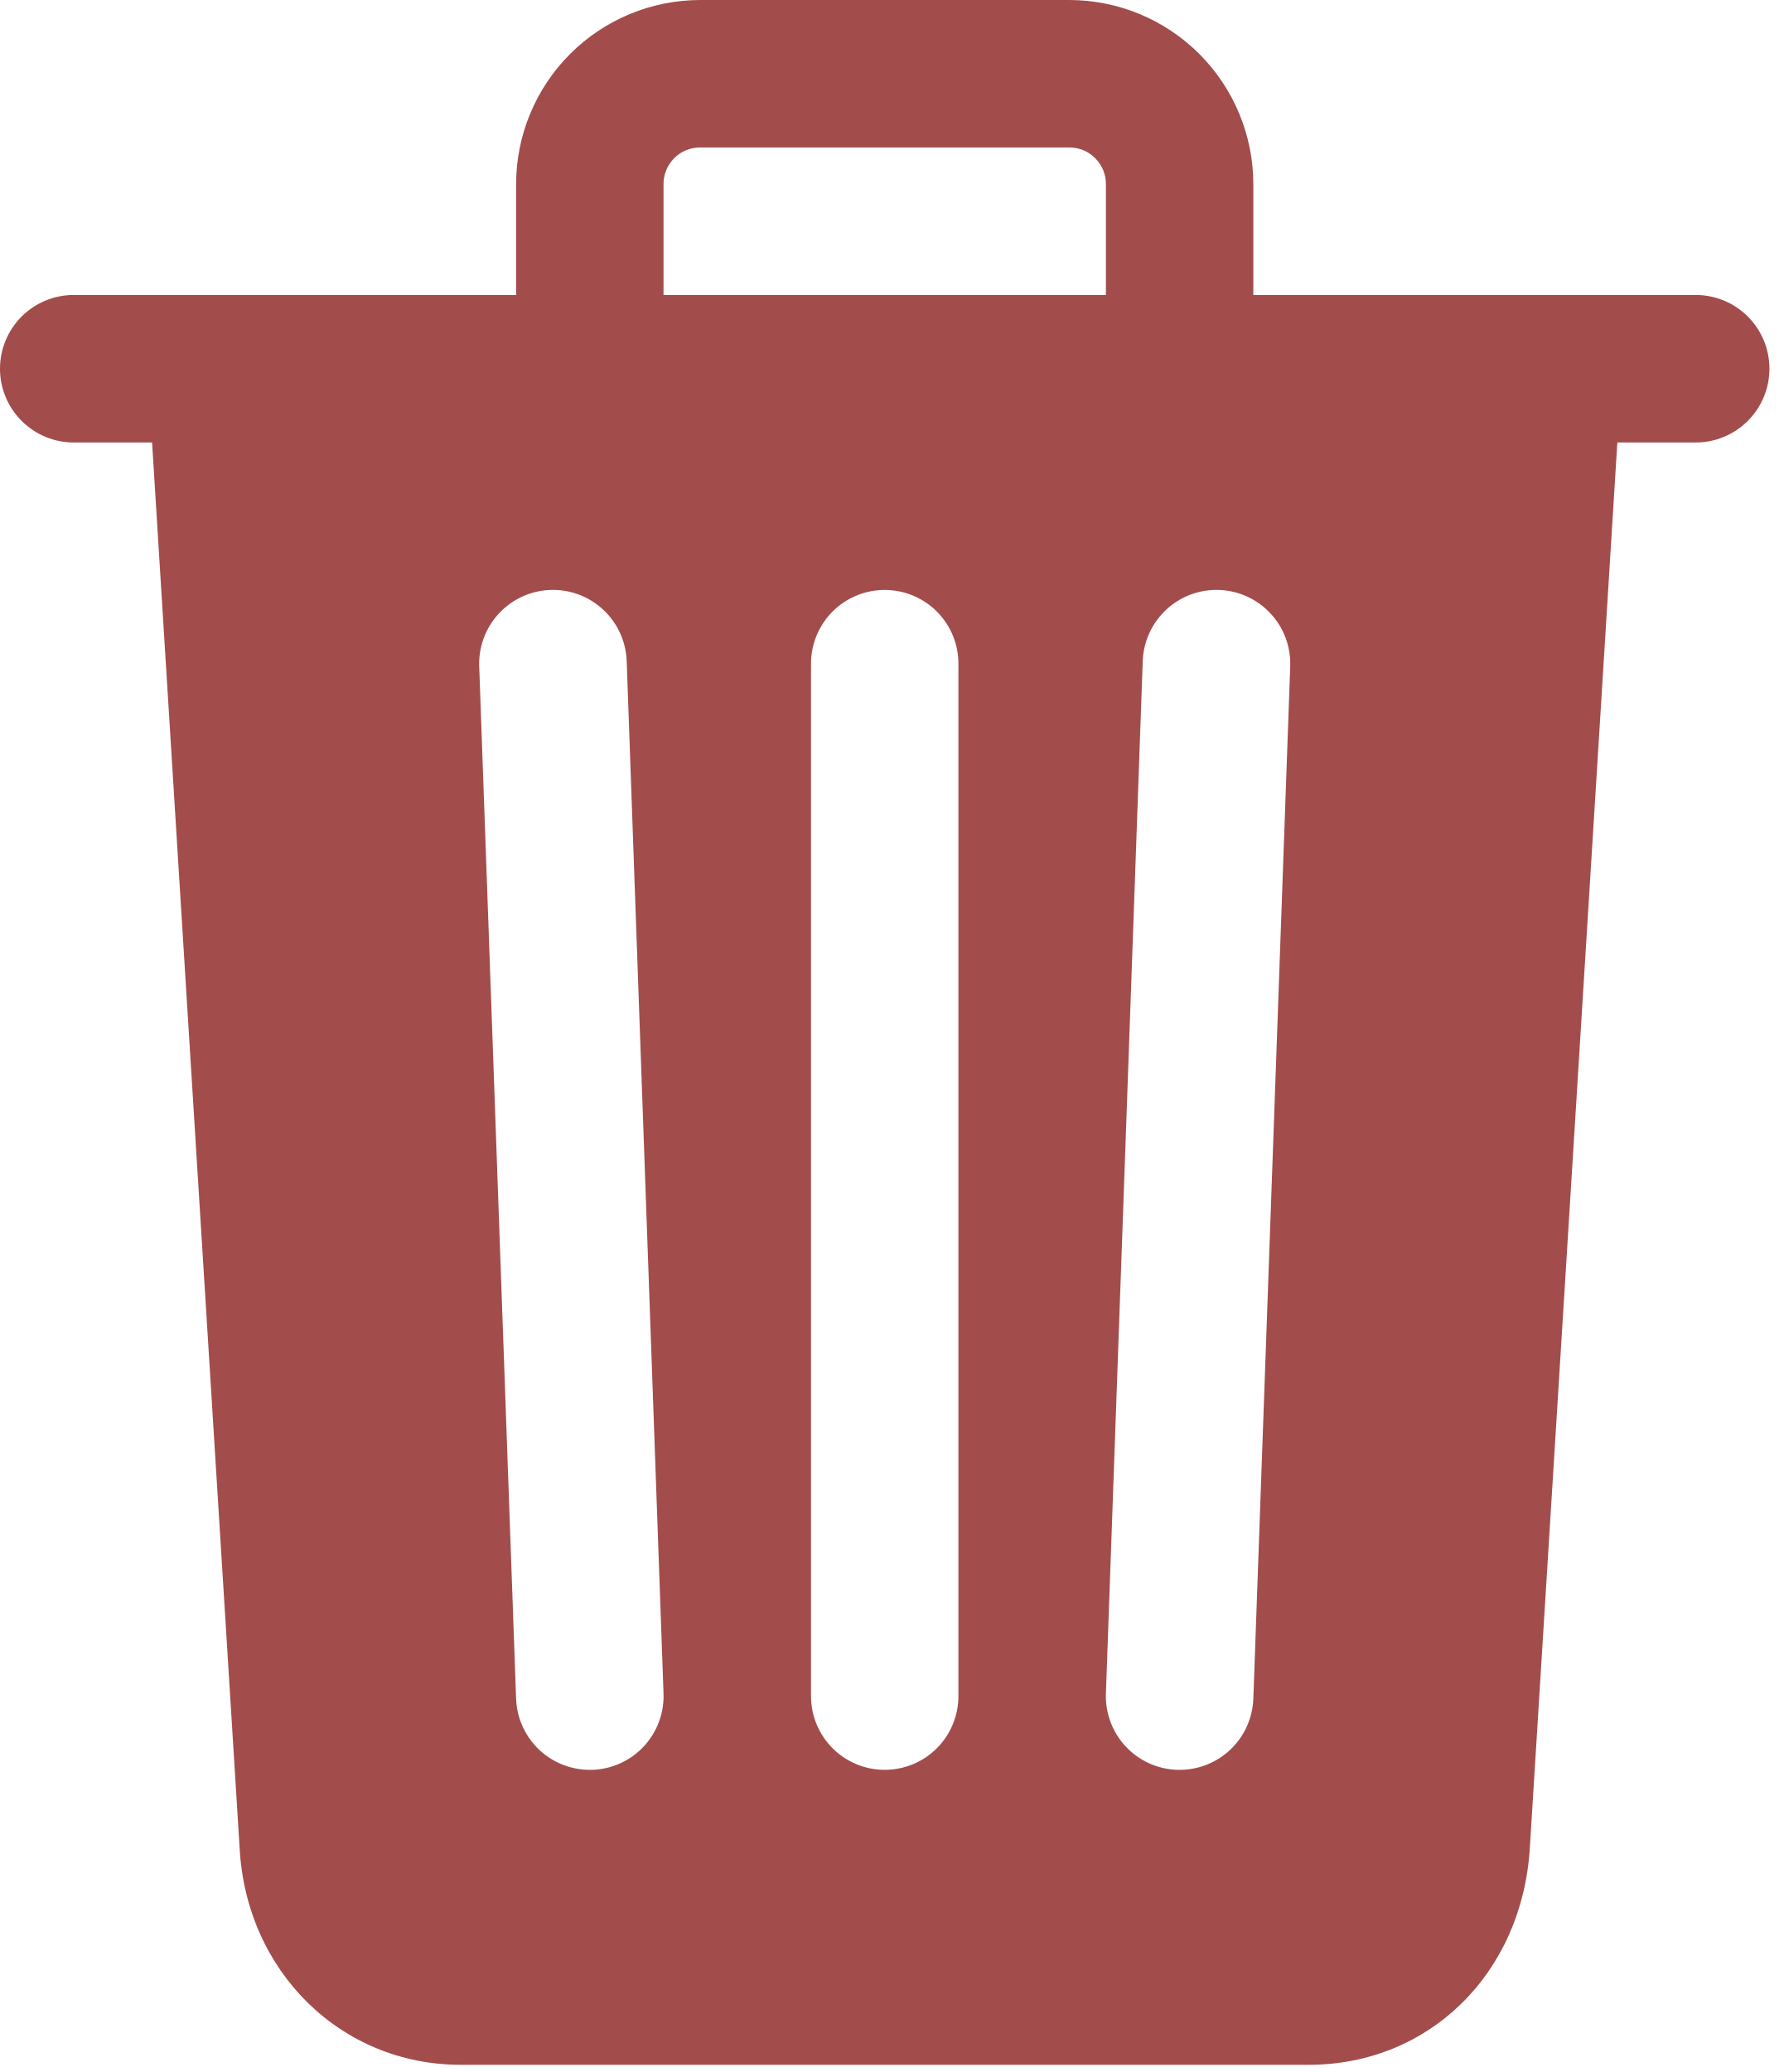
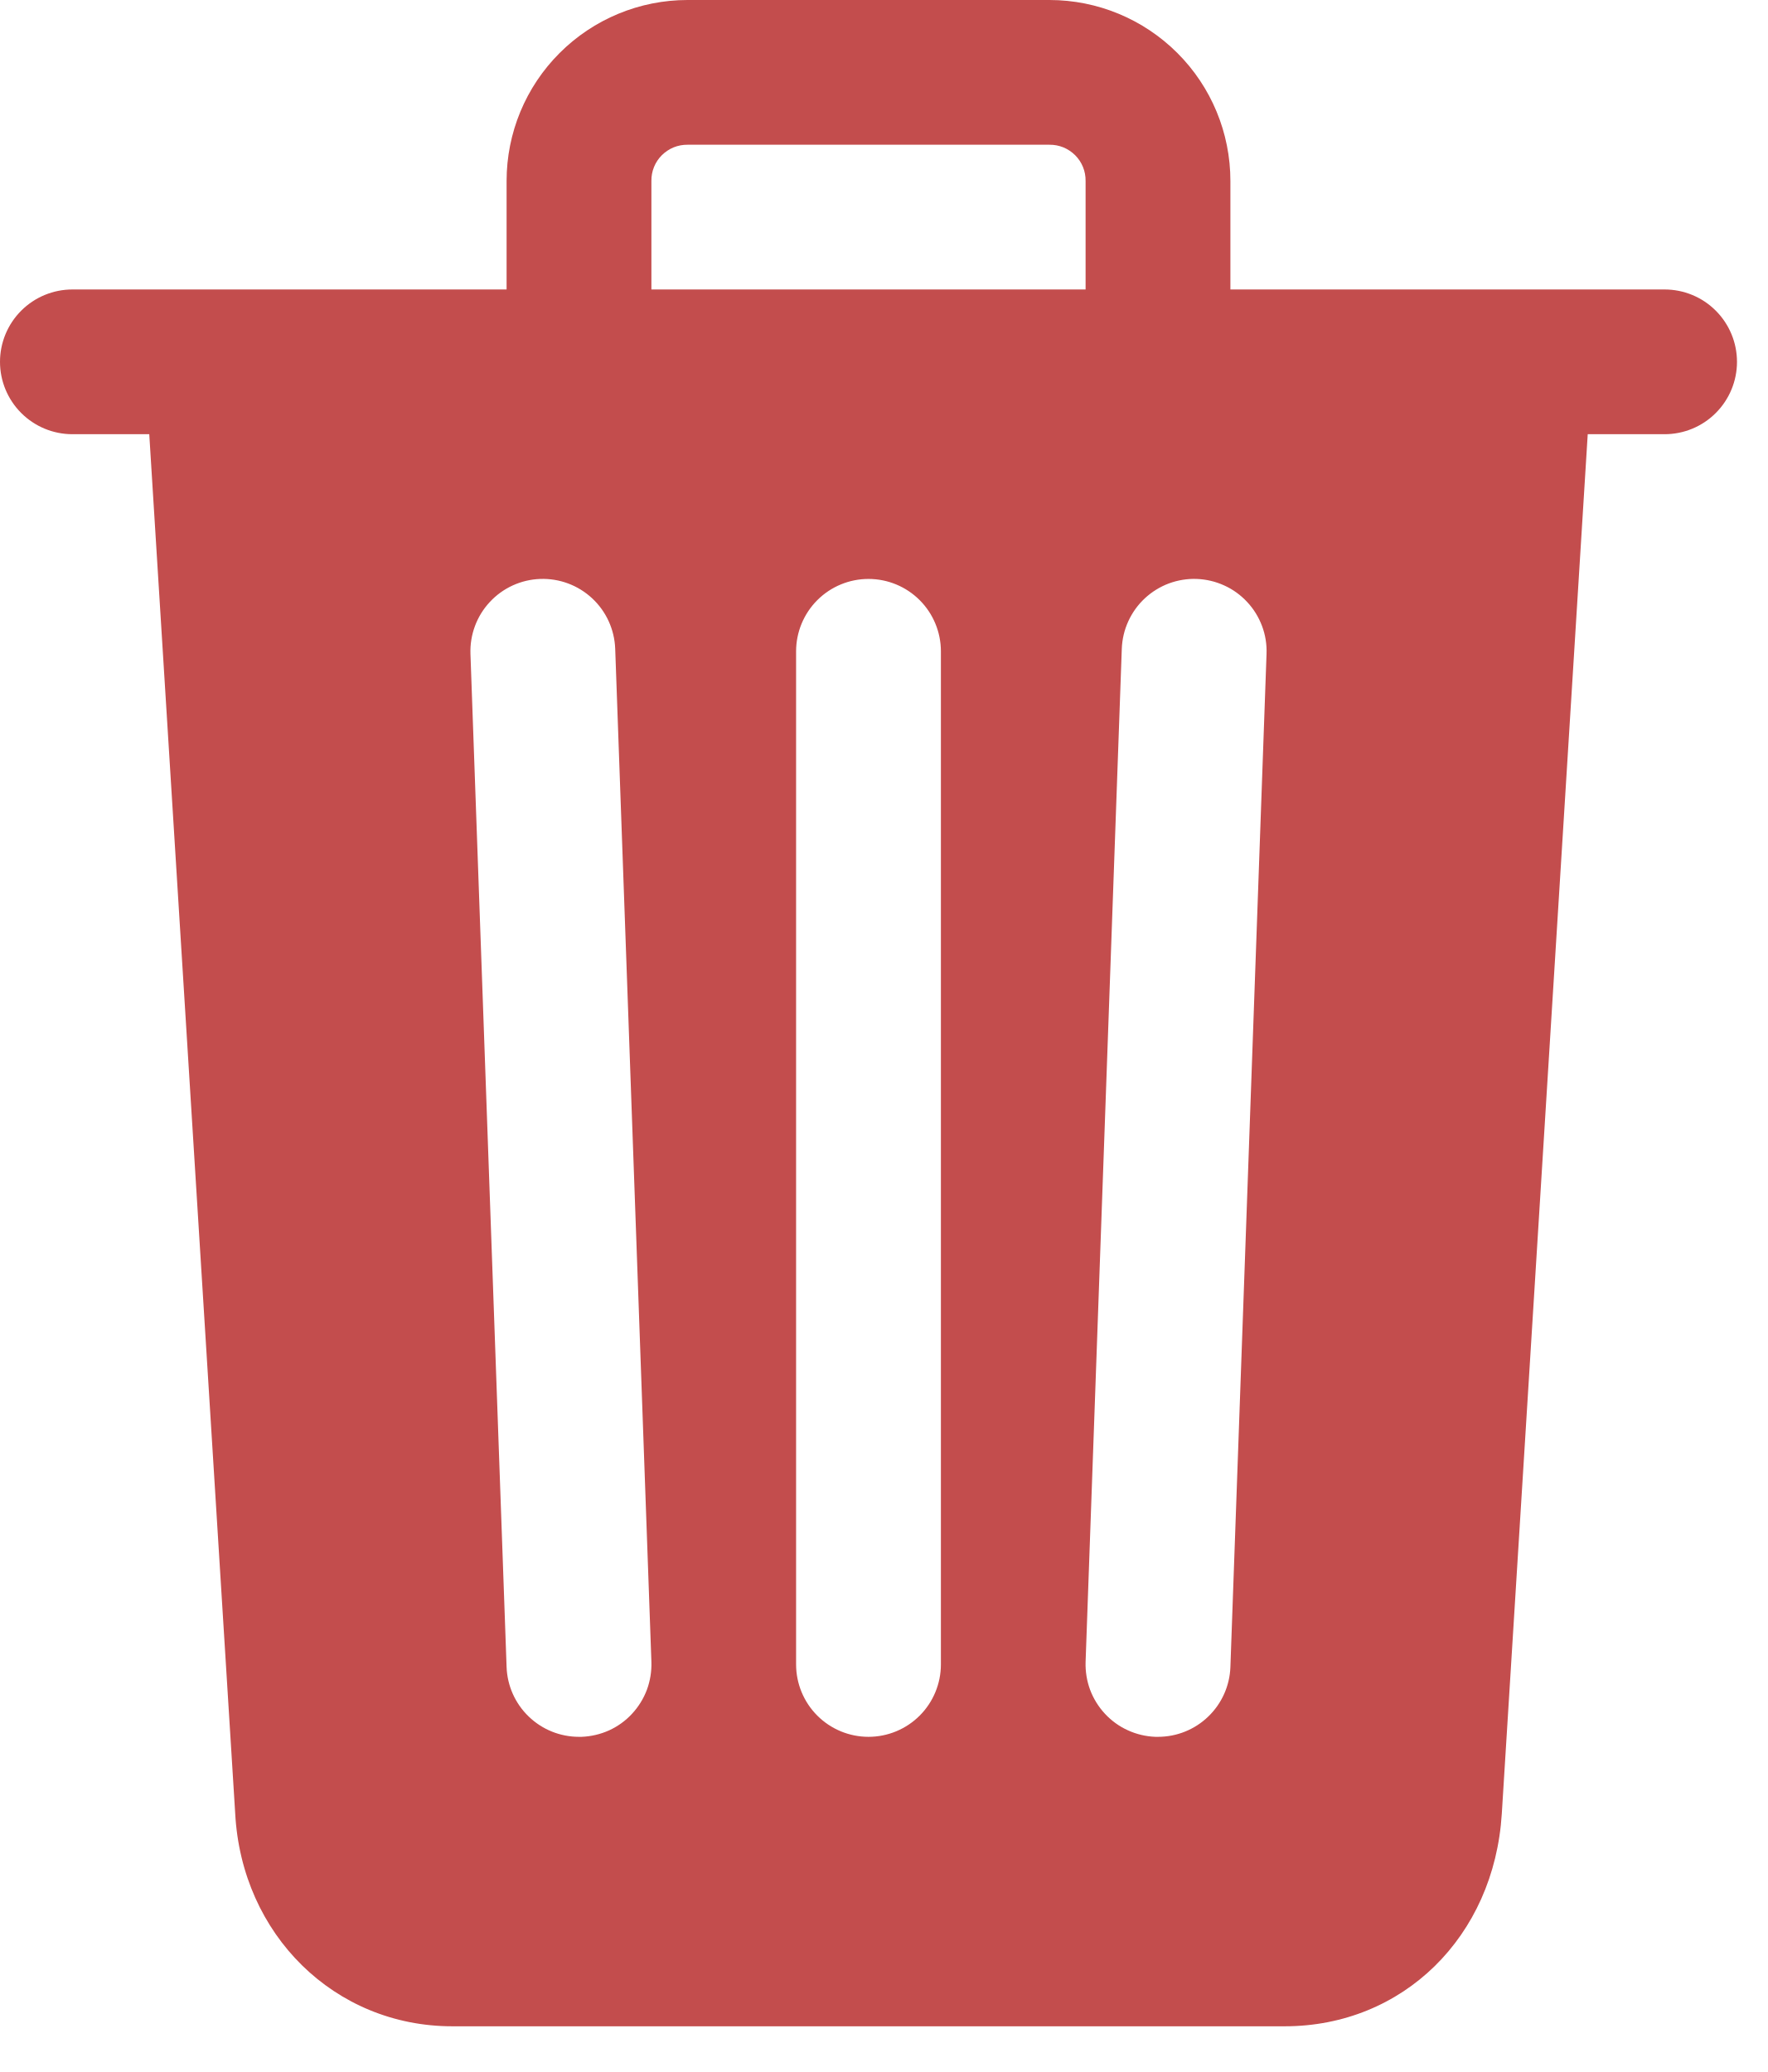
- <svg xmlns="http://www.w3.org/2000/svg" width="31" height="36" viewBox="0 0 31 36" fill="none">
-   <path d="M29.469 5.125H21.781V3.203C21.781 2.354 21.444 1.539 20.843 0.938C20.242 0.337 19.428 0 18.578 0H12.172C11.322 0 10.508 0.337 9.907 0.938C9.306 1.539 8.969 2.354 8.969 3.203V5.125H1.281C0.941 5.125 0.616 5.26 0.375 5.5C0.135 5.741 0 6.066 0 6.406C0 6.746 0.135 7.072 0.375 7.312C0.616 7.553 0.941 7.688 1.281 7.688H2.643L4.164 32.105C4.278 34.255 5.926 35.875 8.008 35.875H22.742C24.835 35.875 26.45 34.291 26.586 32.111L28.107 7.688H29.469C29.809 7.688 30.134 7.553 30.375 7.312C30.615 7.072 30.75 6.746 30.75 6.406C30.75 6.066 30.615 5.741 30.375 5.5C30.134 5.26 29.809 5.125 29.469 5.125ZM10.296 30.75H10.25C9.918 30.75 9.599 30.622 9.36 30.391C9.121 30.16 8.981 29.846 8.969 29.514L8.328 11.577C8.316 11.237 8.439 10.906 8.671 10.658C8.903 10.409 9.224 10.262 9.564 10.25C9.904 10.238 10.234 10.361 10.483 10.593C10.732 10.825 10.879 11.146 10.891 11.486L11.531 29.423C11.537 29.591 11.51 29.759 11.451 29.917C11.393 30.075 11.303 30.219 11.188 30.343C11.074 30.466 10.936 30.565 10.783 30.635C10.629 30.705 10.464 30.744 10.296 30.75ZM16.656 29.469C16.656 29.809 16.521 30.134 16.281 30.375C16.041 30.615 15.715 30.75 15.375 30.75C15.035 30.75 14.709 30.615 14.469 30.375C14.229 30.134 14.094 29.809 14.094 29.469V11.531C14.094 11.191 14.229 10.866 14.469 10.625C14.709 10.385 15.035 10.25 15.375 10.25C15.715 10.25 16.041 10.385 16.281 10.625C16.521 10.866 16.656 11.191 16.656 11.531V29.469ZM19.219 5.125H11.531V3.203C11.53 3.119 11.546 3.035 11.578 2.957C11.61 2.879 11.657 2.808 11.717 2.748C11.776 2.688 11.847 2.641 11.926 2.609C12.004 2.577 12.088 2.562 12.172 2.562H18.578C18.663 2.562 18.746 2.577 18.824 2.609C18.903 2.641 18.974 2.688 19.033 2.748C19.093 2.808 19.14 2.879 19.172 2.957C19.204 3.035 19.22 3.119 19.219 3.203V5.125ZM21.781 29.514C21.769 29.846 21.629 30.16 21.39 30.391C21.151 30.622 20.832 30.75 20.5 30.75H20.454C20.285 30.744 20.12 30.705 19.967 30.635C19.814 30.565 19.676 30.466 19.561 30.342C19.447 30.219 19.357 30.075 19.299 29.917C19.24 29.759 19.213 29.591 19.219 29.423L19.859 11.486C19.865 11.317 19.904 11.152 19.974 10.999C20.044 10.846 20.144 10.708 20.267 10.593C20.39 10.478 20.535 10.389 20.692 10.33C20.85 10.271 21.018 10.244 21.186 10.25C21.355 10.256 21.52 10.295 21.673 10.365C21.826 10.435 21.964 10.534 22.079 10.658C22.194 10.781 22.283 10.925 22.342 11.083C22.401 11.241 22.428 11.409 22.422 11.577L21.781 29.514Z" fill="#A34C4C" />
+ <svg xmlns="http://www.w3.org/2000/svg" width="29" height="34" viewBox="0 0 29 34" fill="none">
+   <path d="M27.312 4.75H20.188V2.969C20.188 2.181 19.875 1.426 19.318 0.87C18.761 0.313 18.006 0 17.219 0H11.281C10.494 0 9.739 0.313 9.182 0.87C8.625 1.426 8.312 2.181 8.312 2.969V4.75H1.188C0.873 4.75 0.571 4.875 0.348 5.098C0.125 5.321 0 5.623 0 5.938C0 6.252 0.125 6.554 0.348 6.777C0.571 7 0.873 7.125 1.188 7.125H2.449L3.859 29.756C3.965 31.749 5.492 33.25 7.422 33.25H21.078C23.017 33.25 24.515 31.782 24.641 29.762L26.051 7.125H27.312C27.627 7.125 27.93 7 28.152 6.777C28.375 6.554 28.5 6.252 28.5 5.938C28.5 5.623 28.375 5.321 28.152 5.098C27.93 4.875 27.627 4.75 27.312 4.75ZM9.542 28.5H9.5C9.192 28.5 8.896 28.381 8.675 28.167C8.453 27.954 8.323 27.662 8.312 27.355L7.719 10.73C7.708 10.415 7.822 10.108 8.037 9.878C8.251 9.647 8.549 9.511 8.864 9.5C9.179 9.489 9.485 9.603 9.716 9.818C9.947 10.033 10.082 10.33 10.094 10.645L10.688 27.27C10.693 27.426 10.668 27.582 10.614 27.728C10.559 27.874 10.476 28.008 10.37 28.122C10.264 28.237 10.136 28.329 9.994 28.394C9.852 28.458 9.698 28.494 9.542 28.5ZM15.438 27.312C15.438 27.627 15.312 27.93 15.09 28.152C14.867 28.375 14.565 28.5 14.25 28.5C13.935 28.5 13.633 28.375 13.41 28.152C13.188 27.93 13.062 27.627 13.062 27.312V10.688C13.062 10.373 13.188 10.07 13.41 9.848C13.633 9.625 13.935 9.5 14.25 9.5C14.565 9.5 14.867 9.625 15.09 9.848C15.312 10.07 15.438 10.373 15.438 10.688V27.312ZM17.812 4.75H10.688V2.969C10.687 2.891 10.701 2.813 10.731 2.74C10.76 2.668 10.804 2.602 10.859 2.547C10.915 2.492 10.98 2.448 11.053 2.418C11.125 2.389 11.203 2.374 11.281 2.375H17.219C17.297 2.374 17.375 2.389 17.447 2.418C17.52 2.448 17.585 2.492 17.641 2.547C17.696 2.602 17.74 2.668 17.769 2.74C17.799 2.813 17.813 2.891 17.812 2.969V4.75ZM20.188 27.355C20.177 27.662 20.047 27.954 19.825 28.167C19.604 28.381 19.308 28.5 19 28.5H18.957C18.801 28.494 18.648 28.458 18.506 28.393C18.364 28.329 18.236 28.236 18.13 28.122C18.024 28.008 17.941 27.874 17.886 27.728C17.832 27.582 17.807 27.426 17.812 27.27L18.406 10.645C18.412 10.489 18.448 10.336 18.513 10.194C18.578 10.052 18.67 9.924 18.784 9.818C18.898 9.712 19.032 9.629 19.178 9.574C19.325 9.52 19.48 9.494 19.636 9.5C19.792 9.506 19.945 9.542 20.087 9.607C20.229 9.671 20.357 9.764 20.463 9.878C20.57 9.992 20.652 10.126 20.707 10.272C20.762 10.418 20.787 10.574 20.781 10.73L20.188 27.355Z" fill="#C34D4D" />
</svg>
